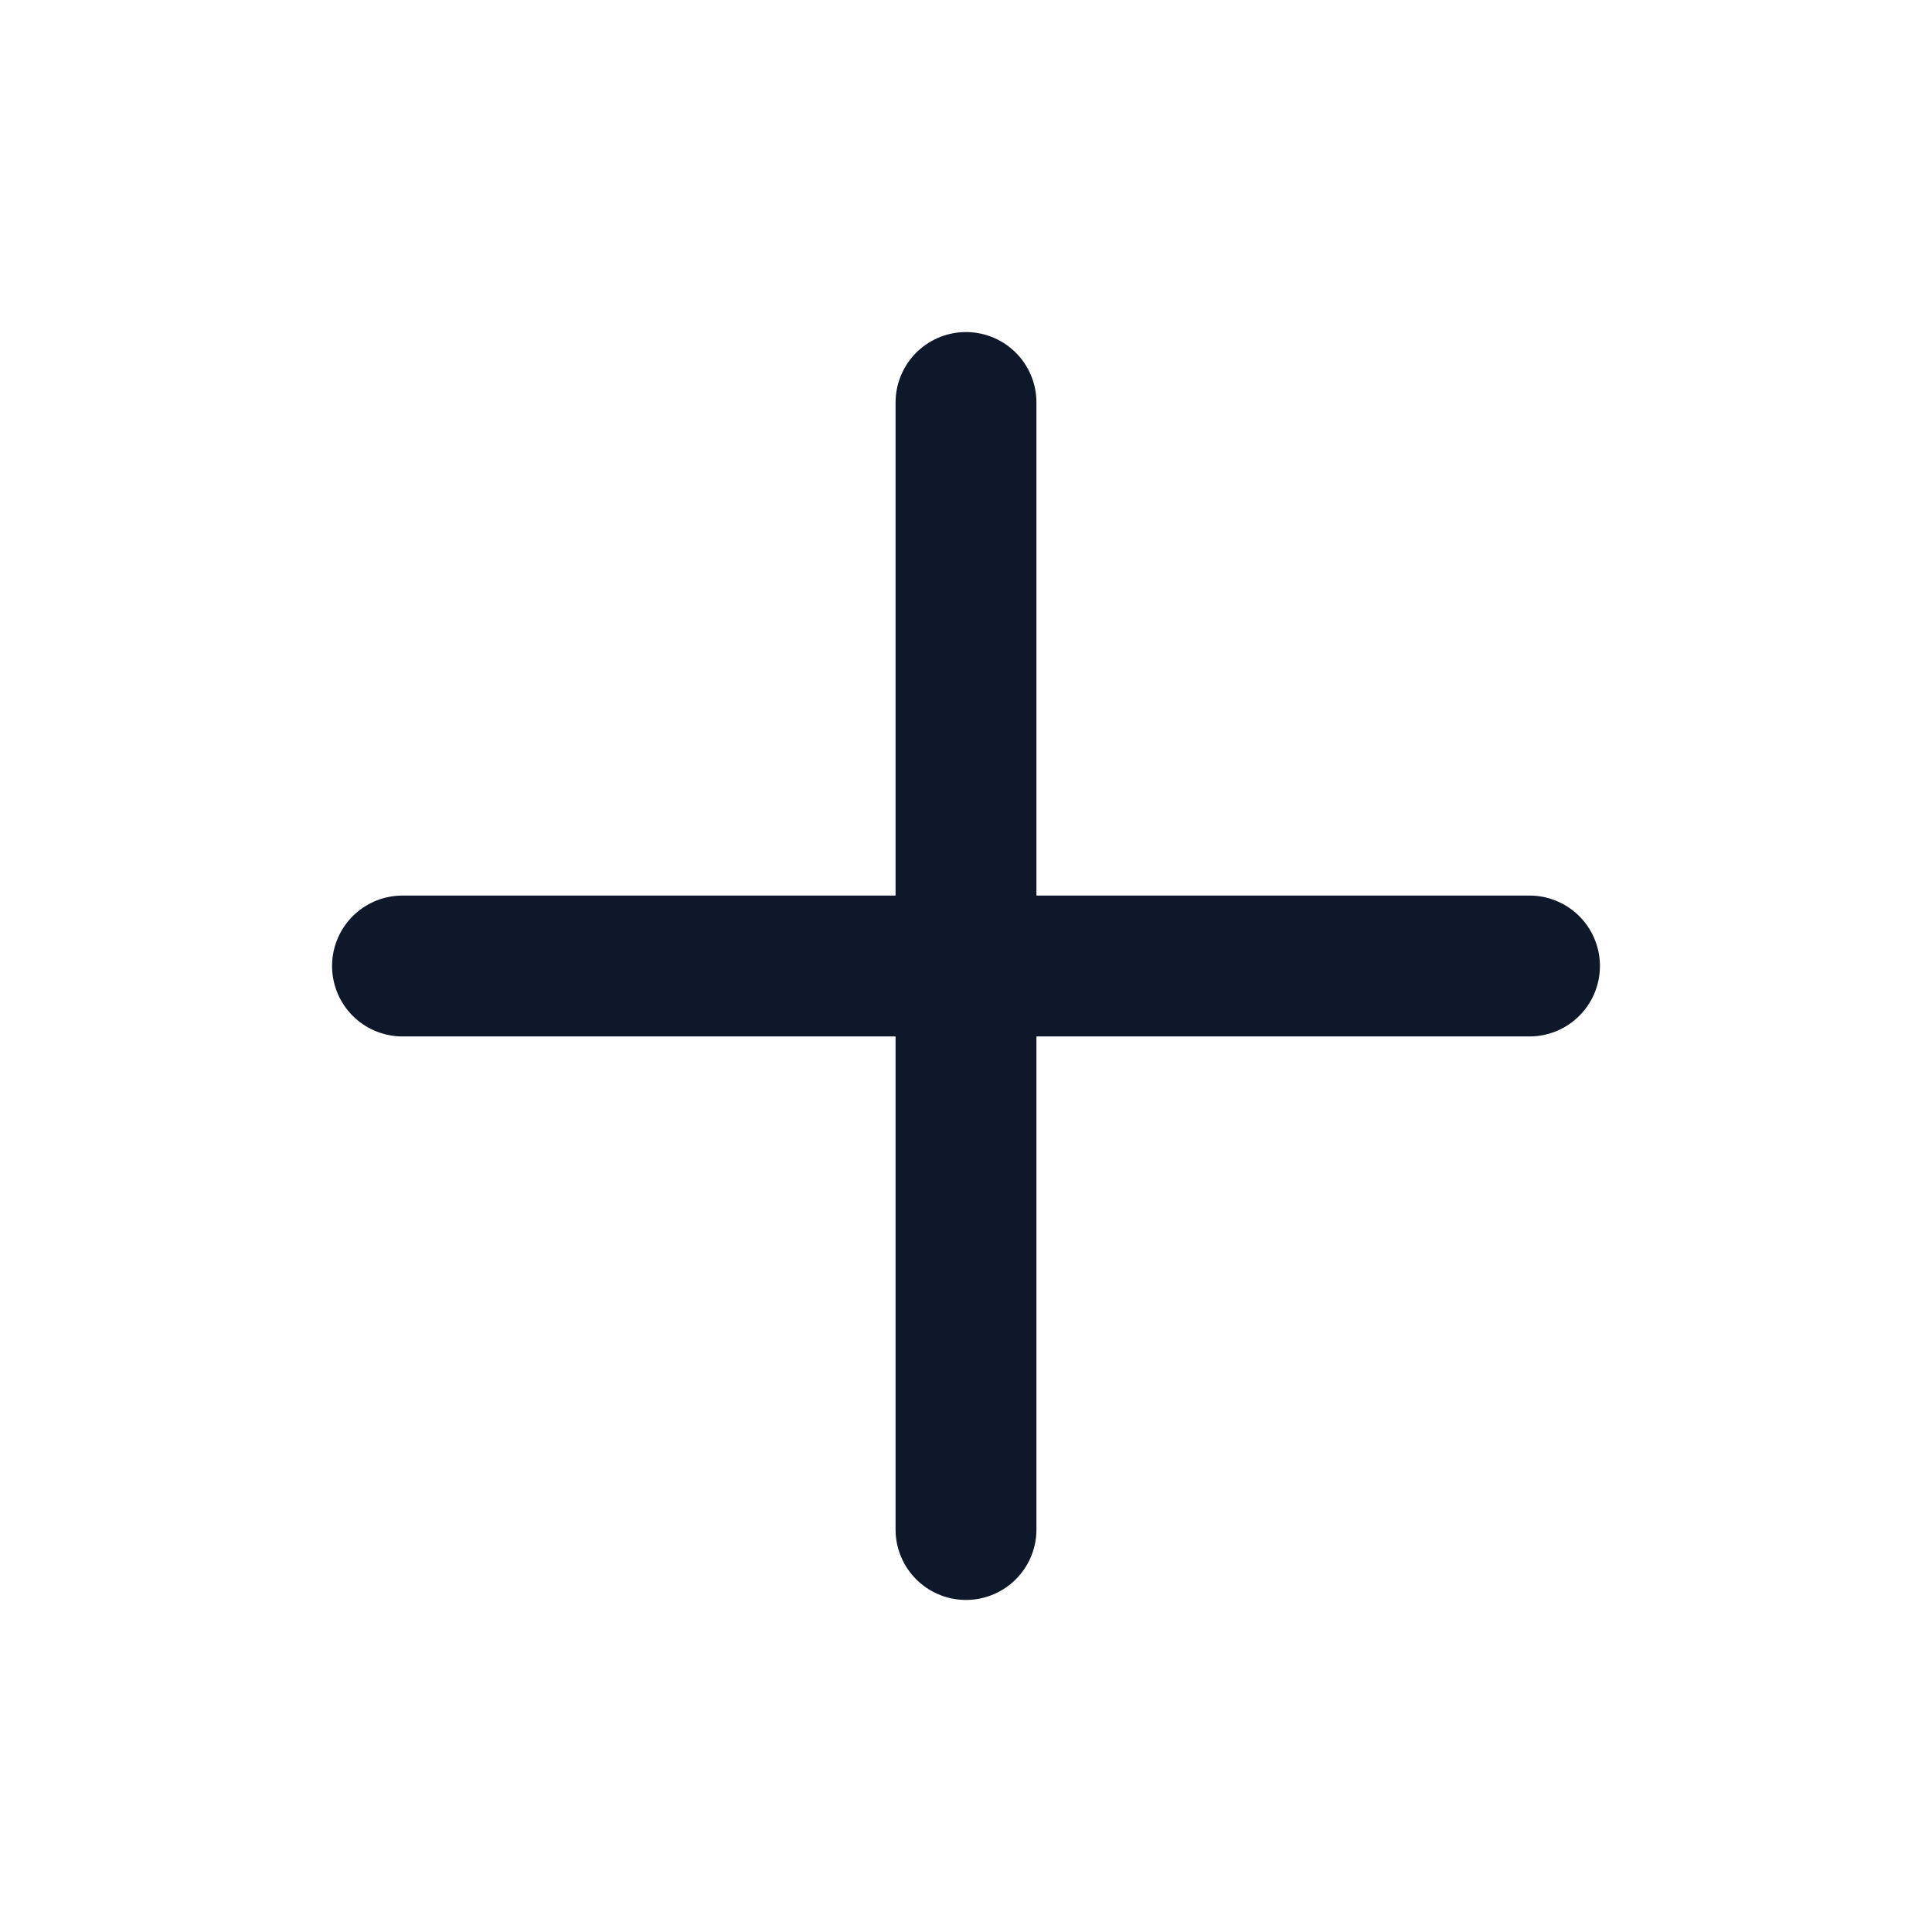
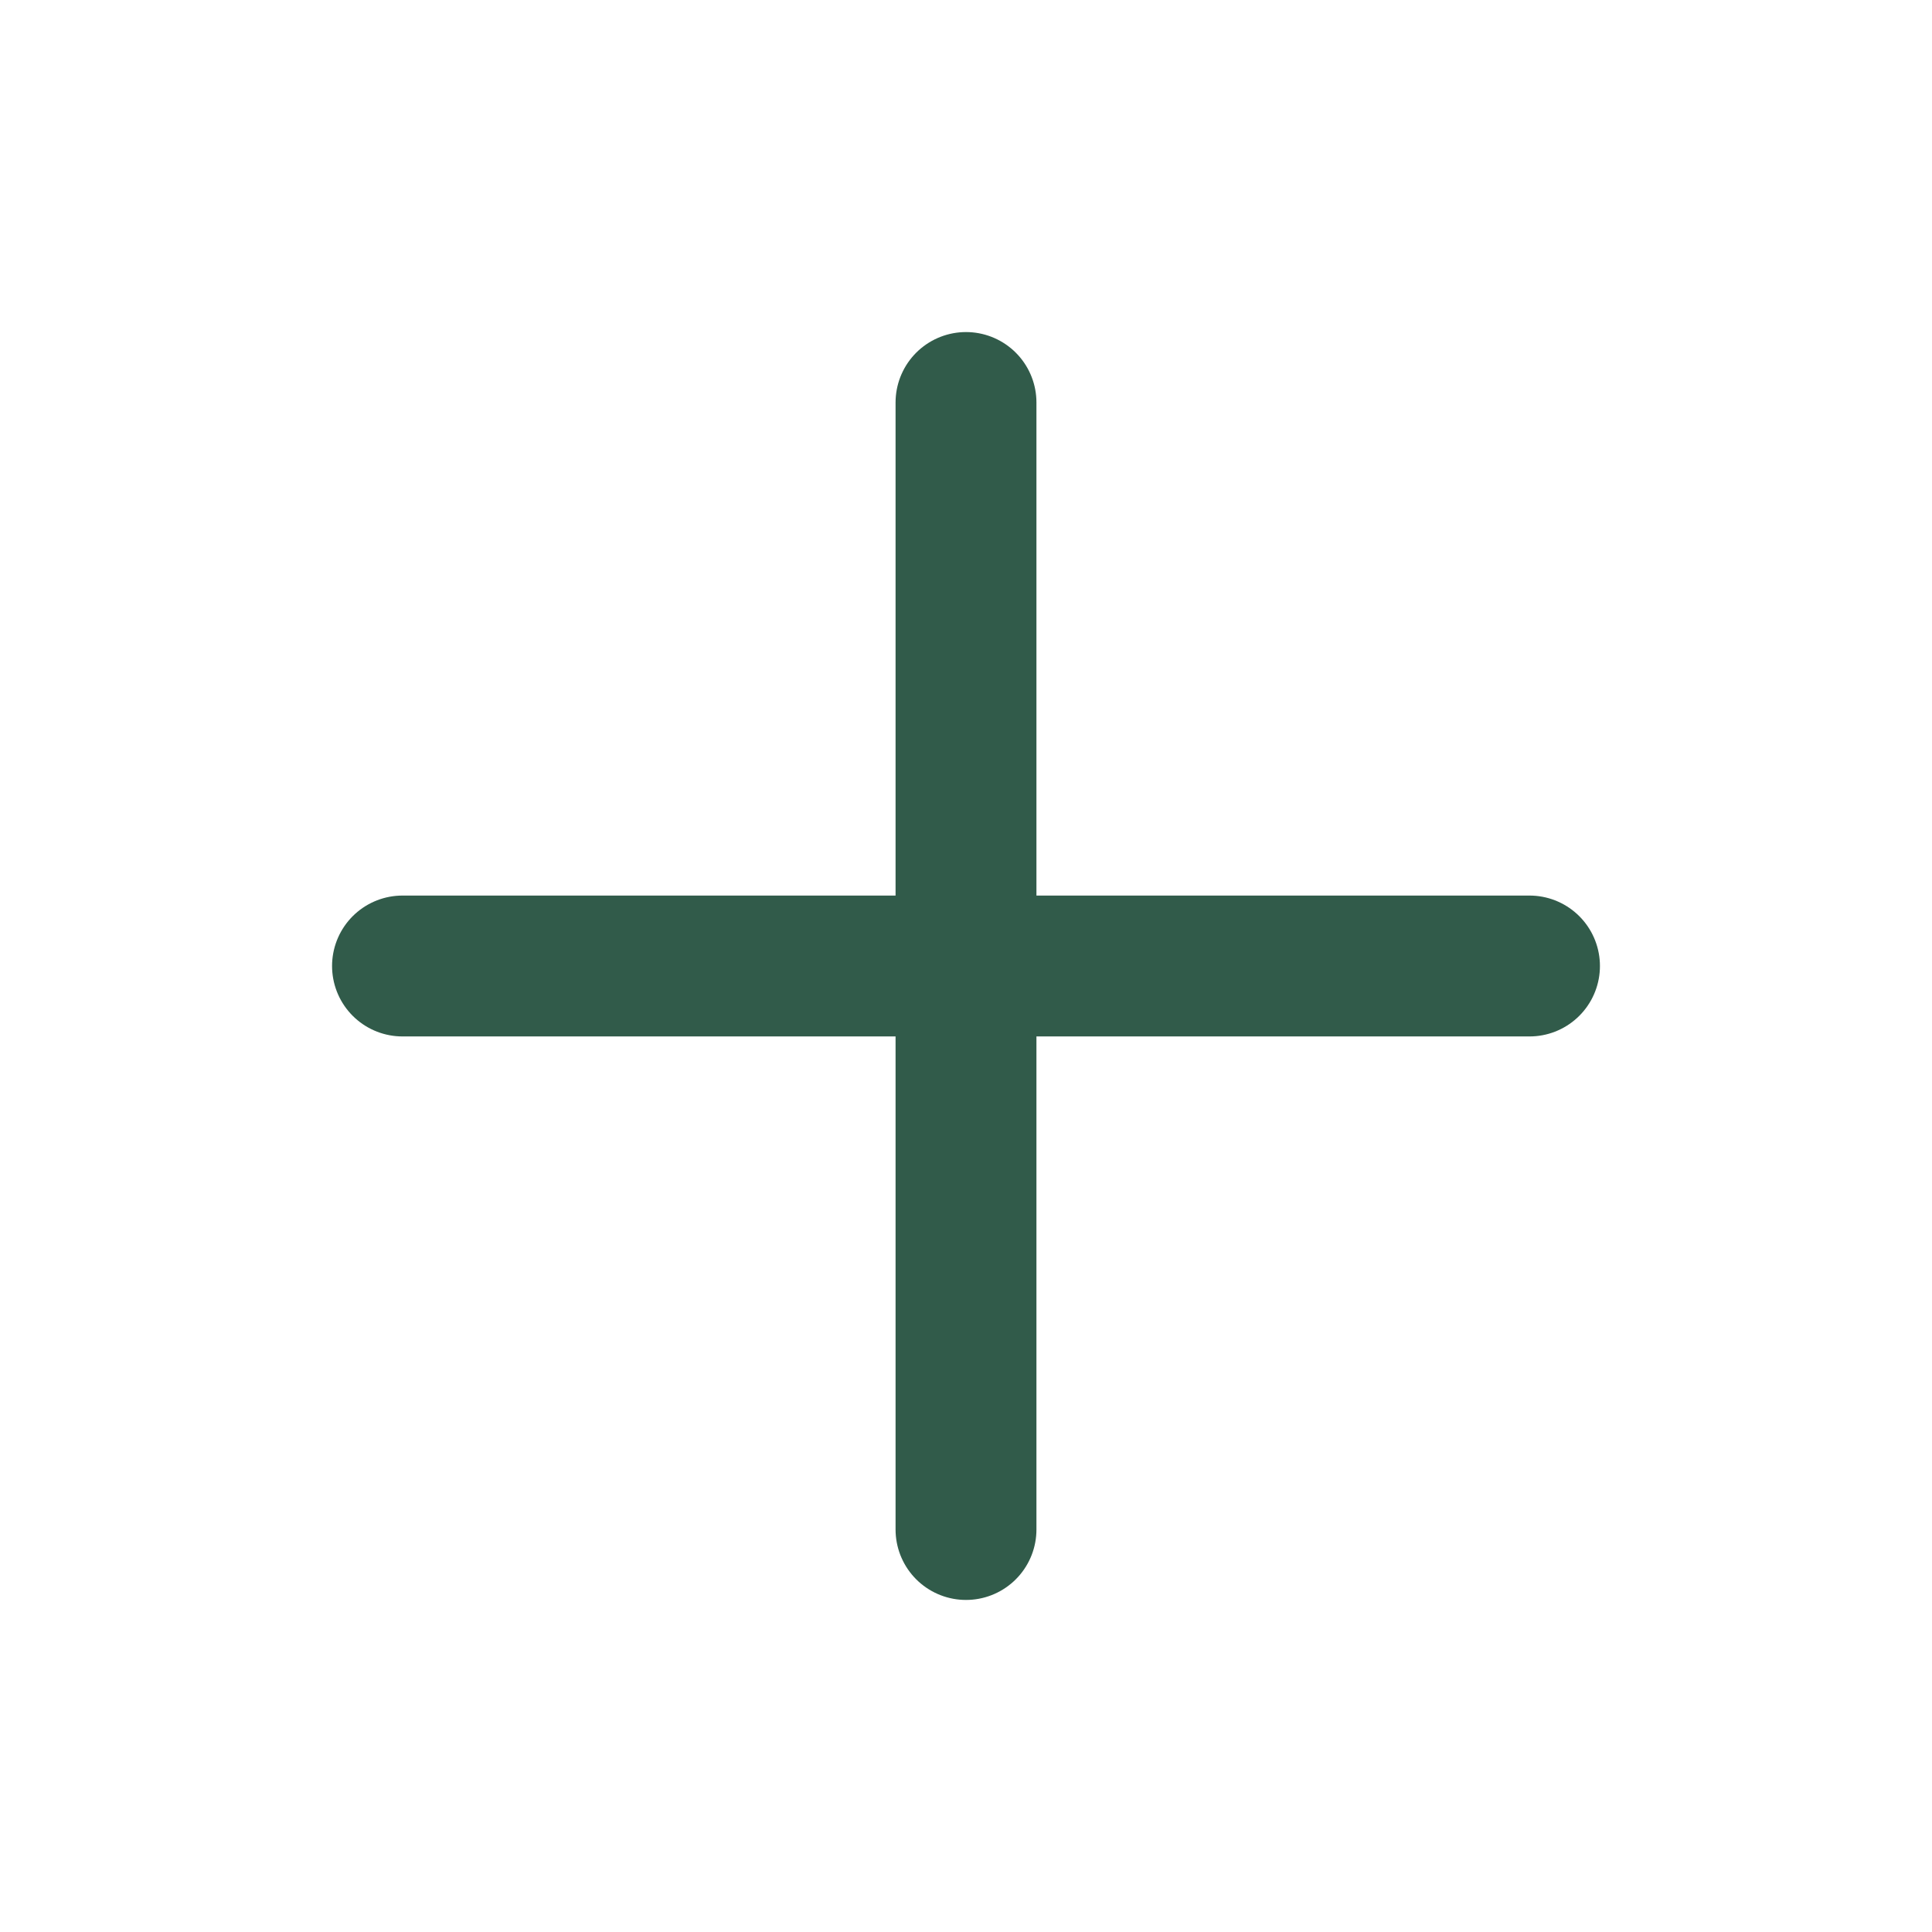
- <svg xmlns="http://www.w3.org/2000/svg" viewBox="0 0 24 24" width="24" height="24" fill="none" stroke="#0F172A" stroke-width="1.75" stroke-linecap="round" stroke-linejoin="round">
+ <svg xmlns="http://www.w3.org/2000/svg" viewBox="0 0 24 24" width="24" height="24" fill="none" stroke="#315B4A" stroke-width="1.75" stroke-linecap="round" stroke-linejoin="round">
  <path d="M12 5 V19" />
  <path d="M5 12 H19" />
</svg>
